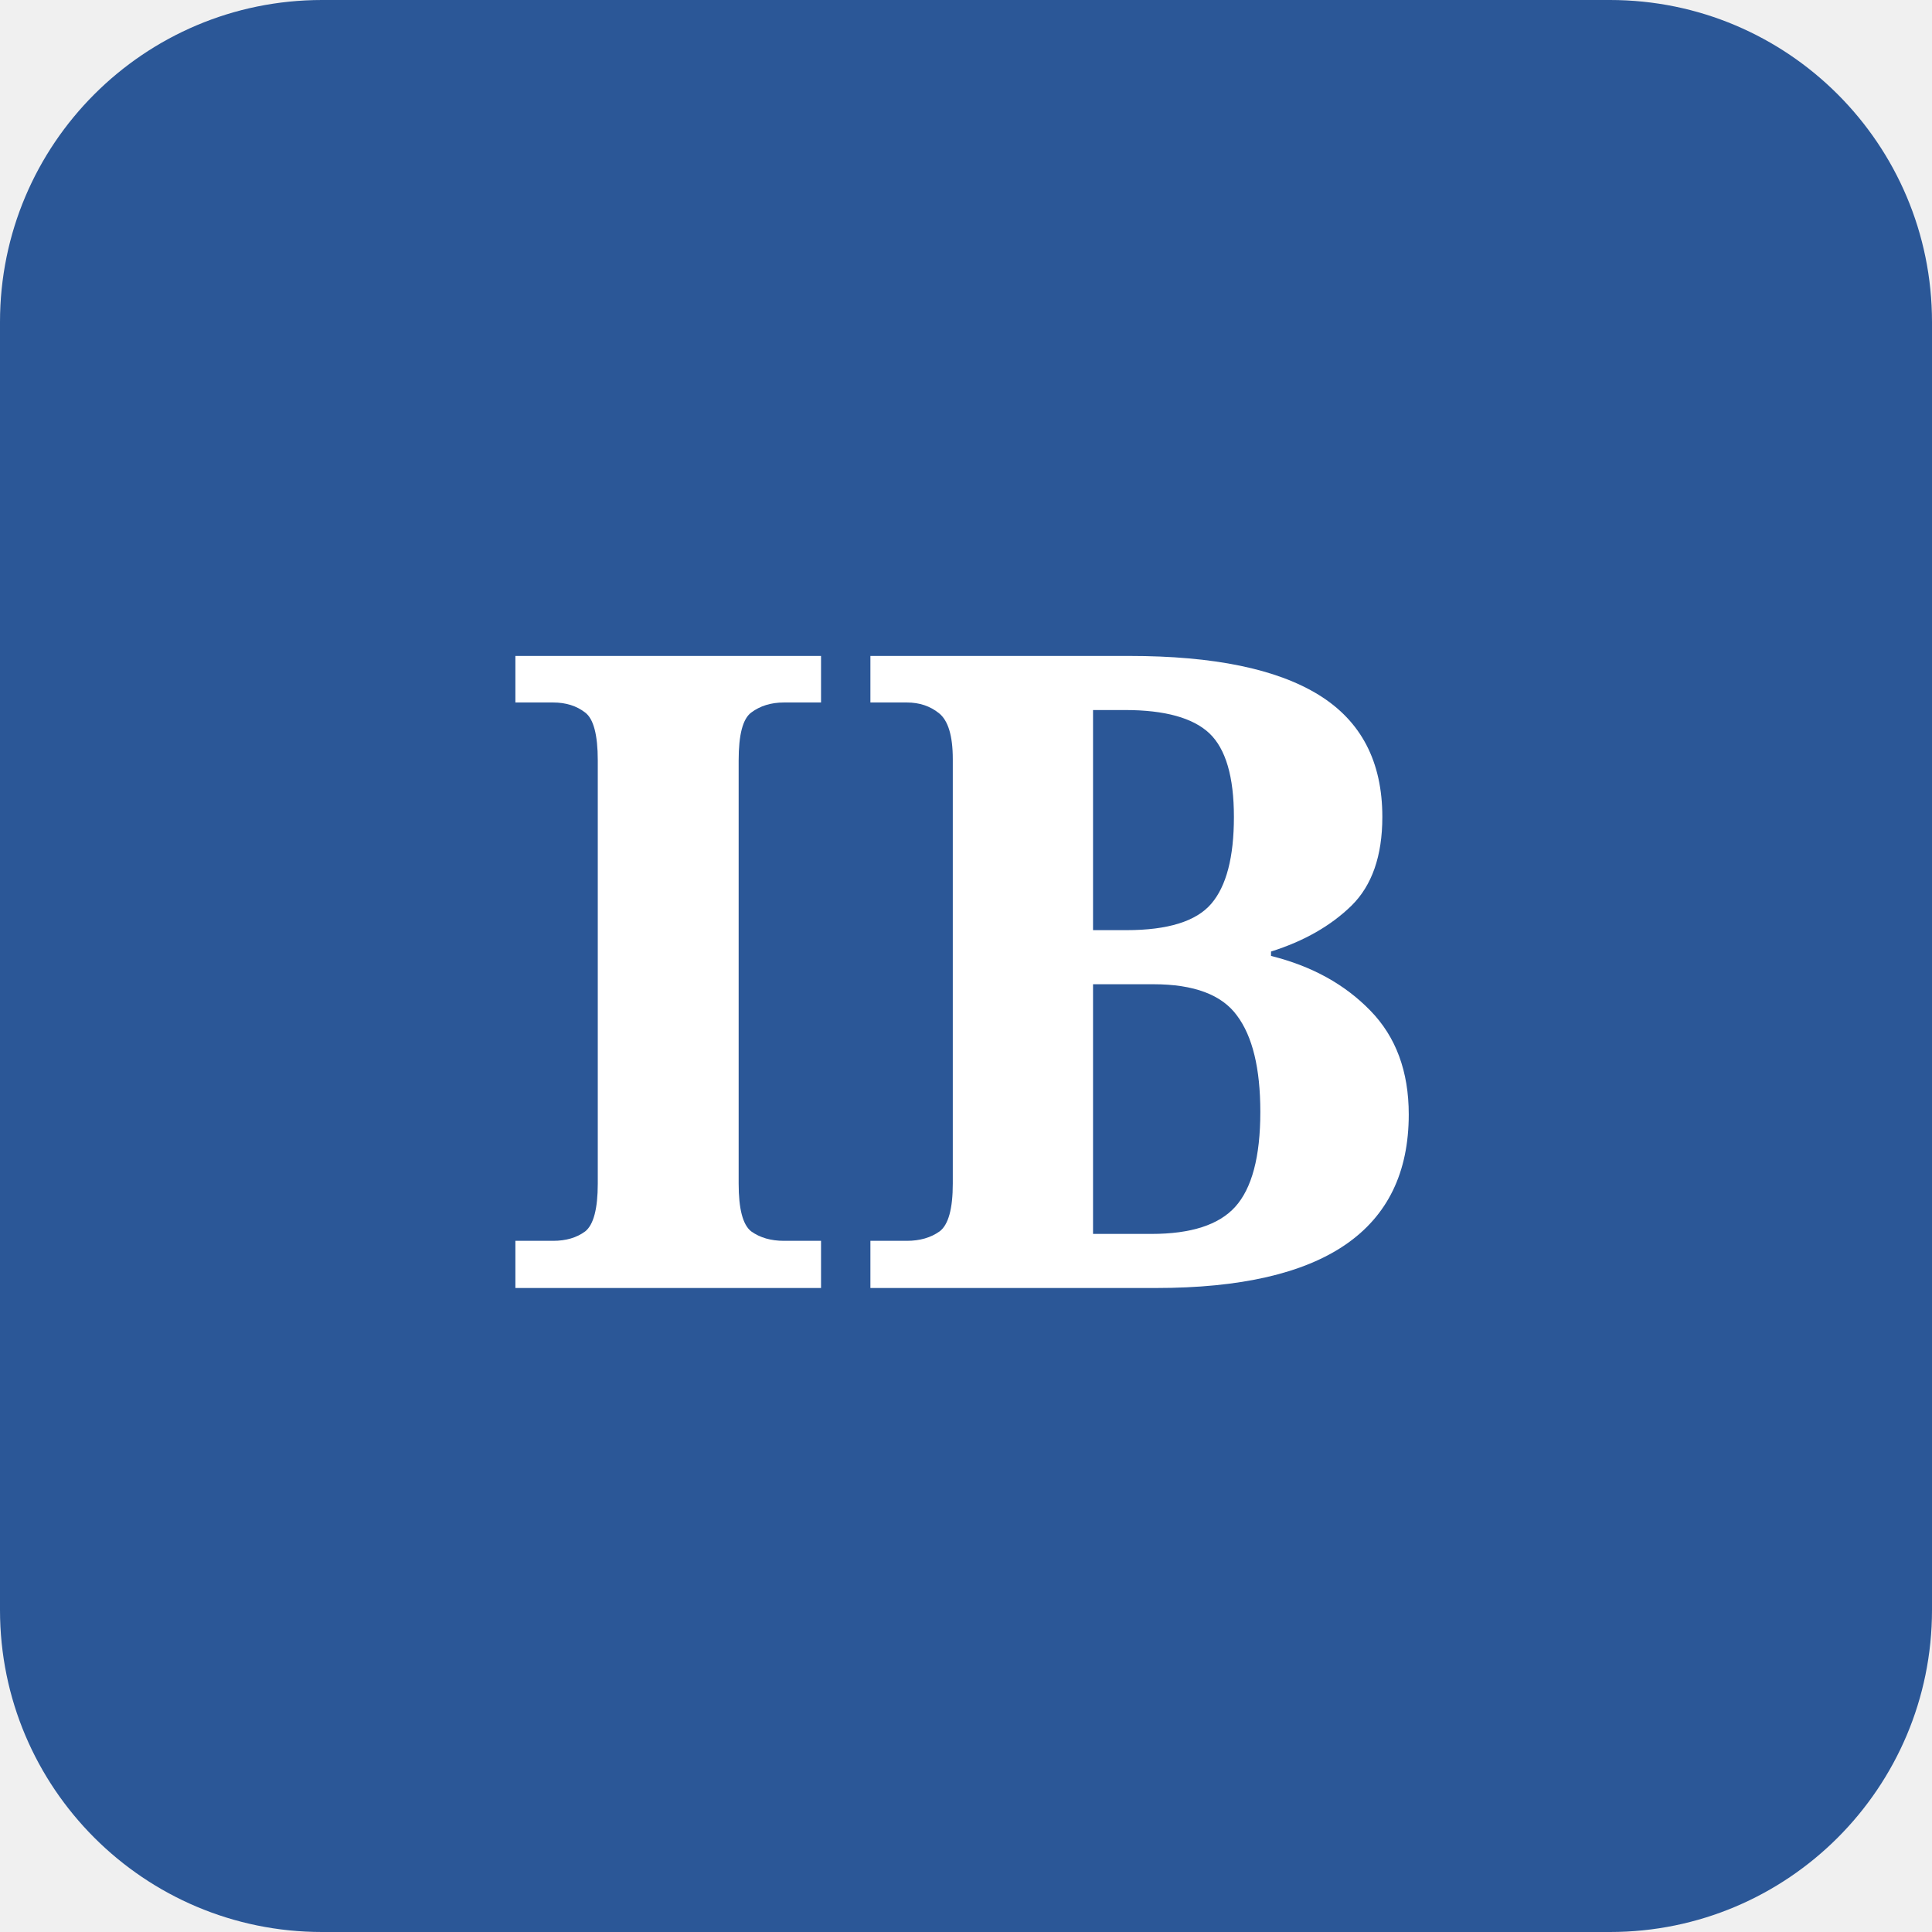
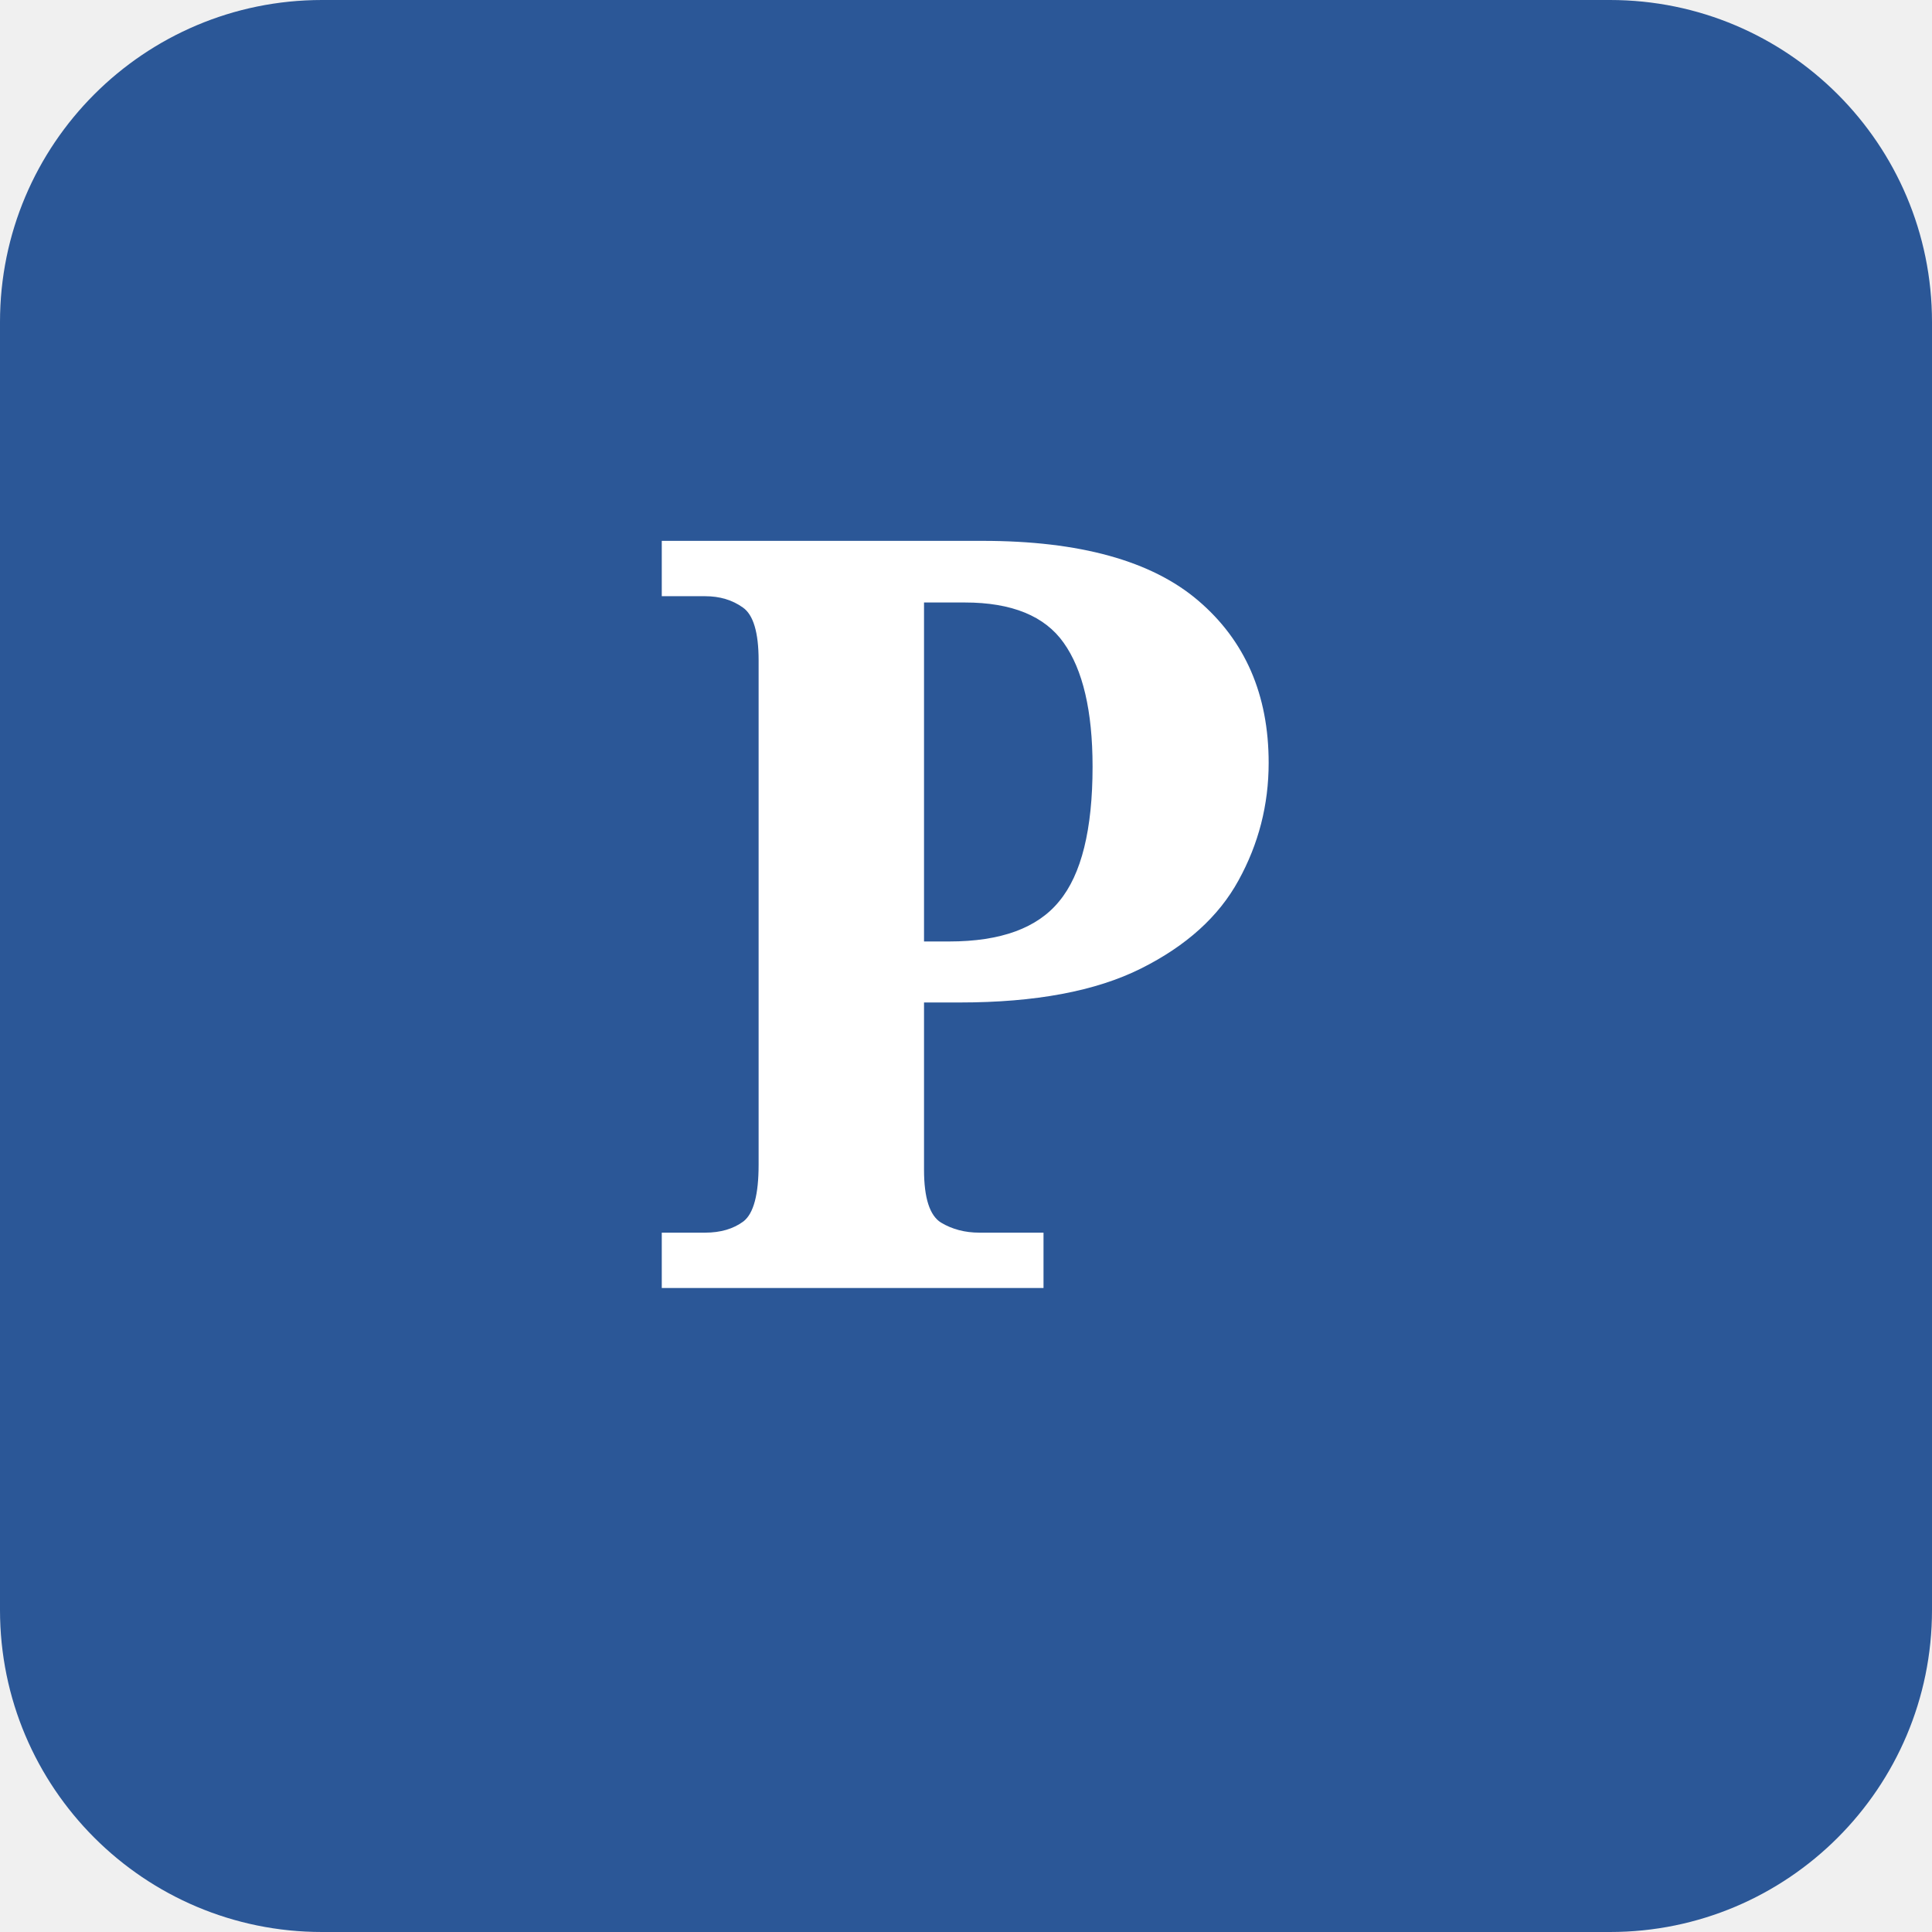
<svg xmlns="http://www.w3.org/2000/svg" viewBox="0 0 48 48" width="48" height="48">
  <rect width="48" height="48" rx="8" fill="#2b5797" />
-   <text x="24" y="32" font-family="serif" font-size="22" font-weight="bold" fill="white" text-anchor="middle">IB</text>
+   <text x="24" y="32" font-family="serif" font-size="26" font-weight="bold" fill="white" text-anchor="middle">P</text>
</svg>
